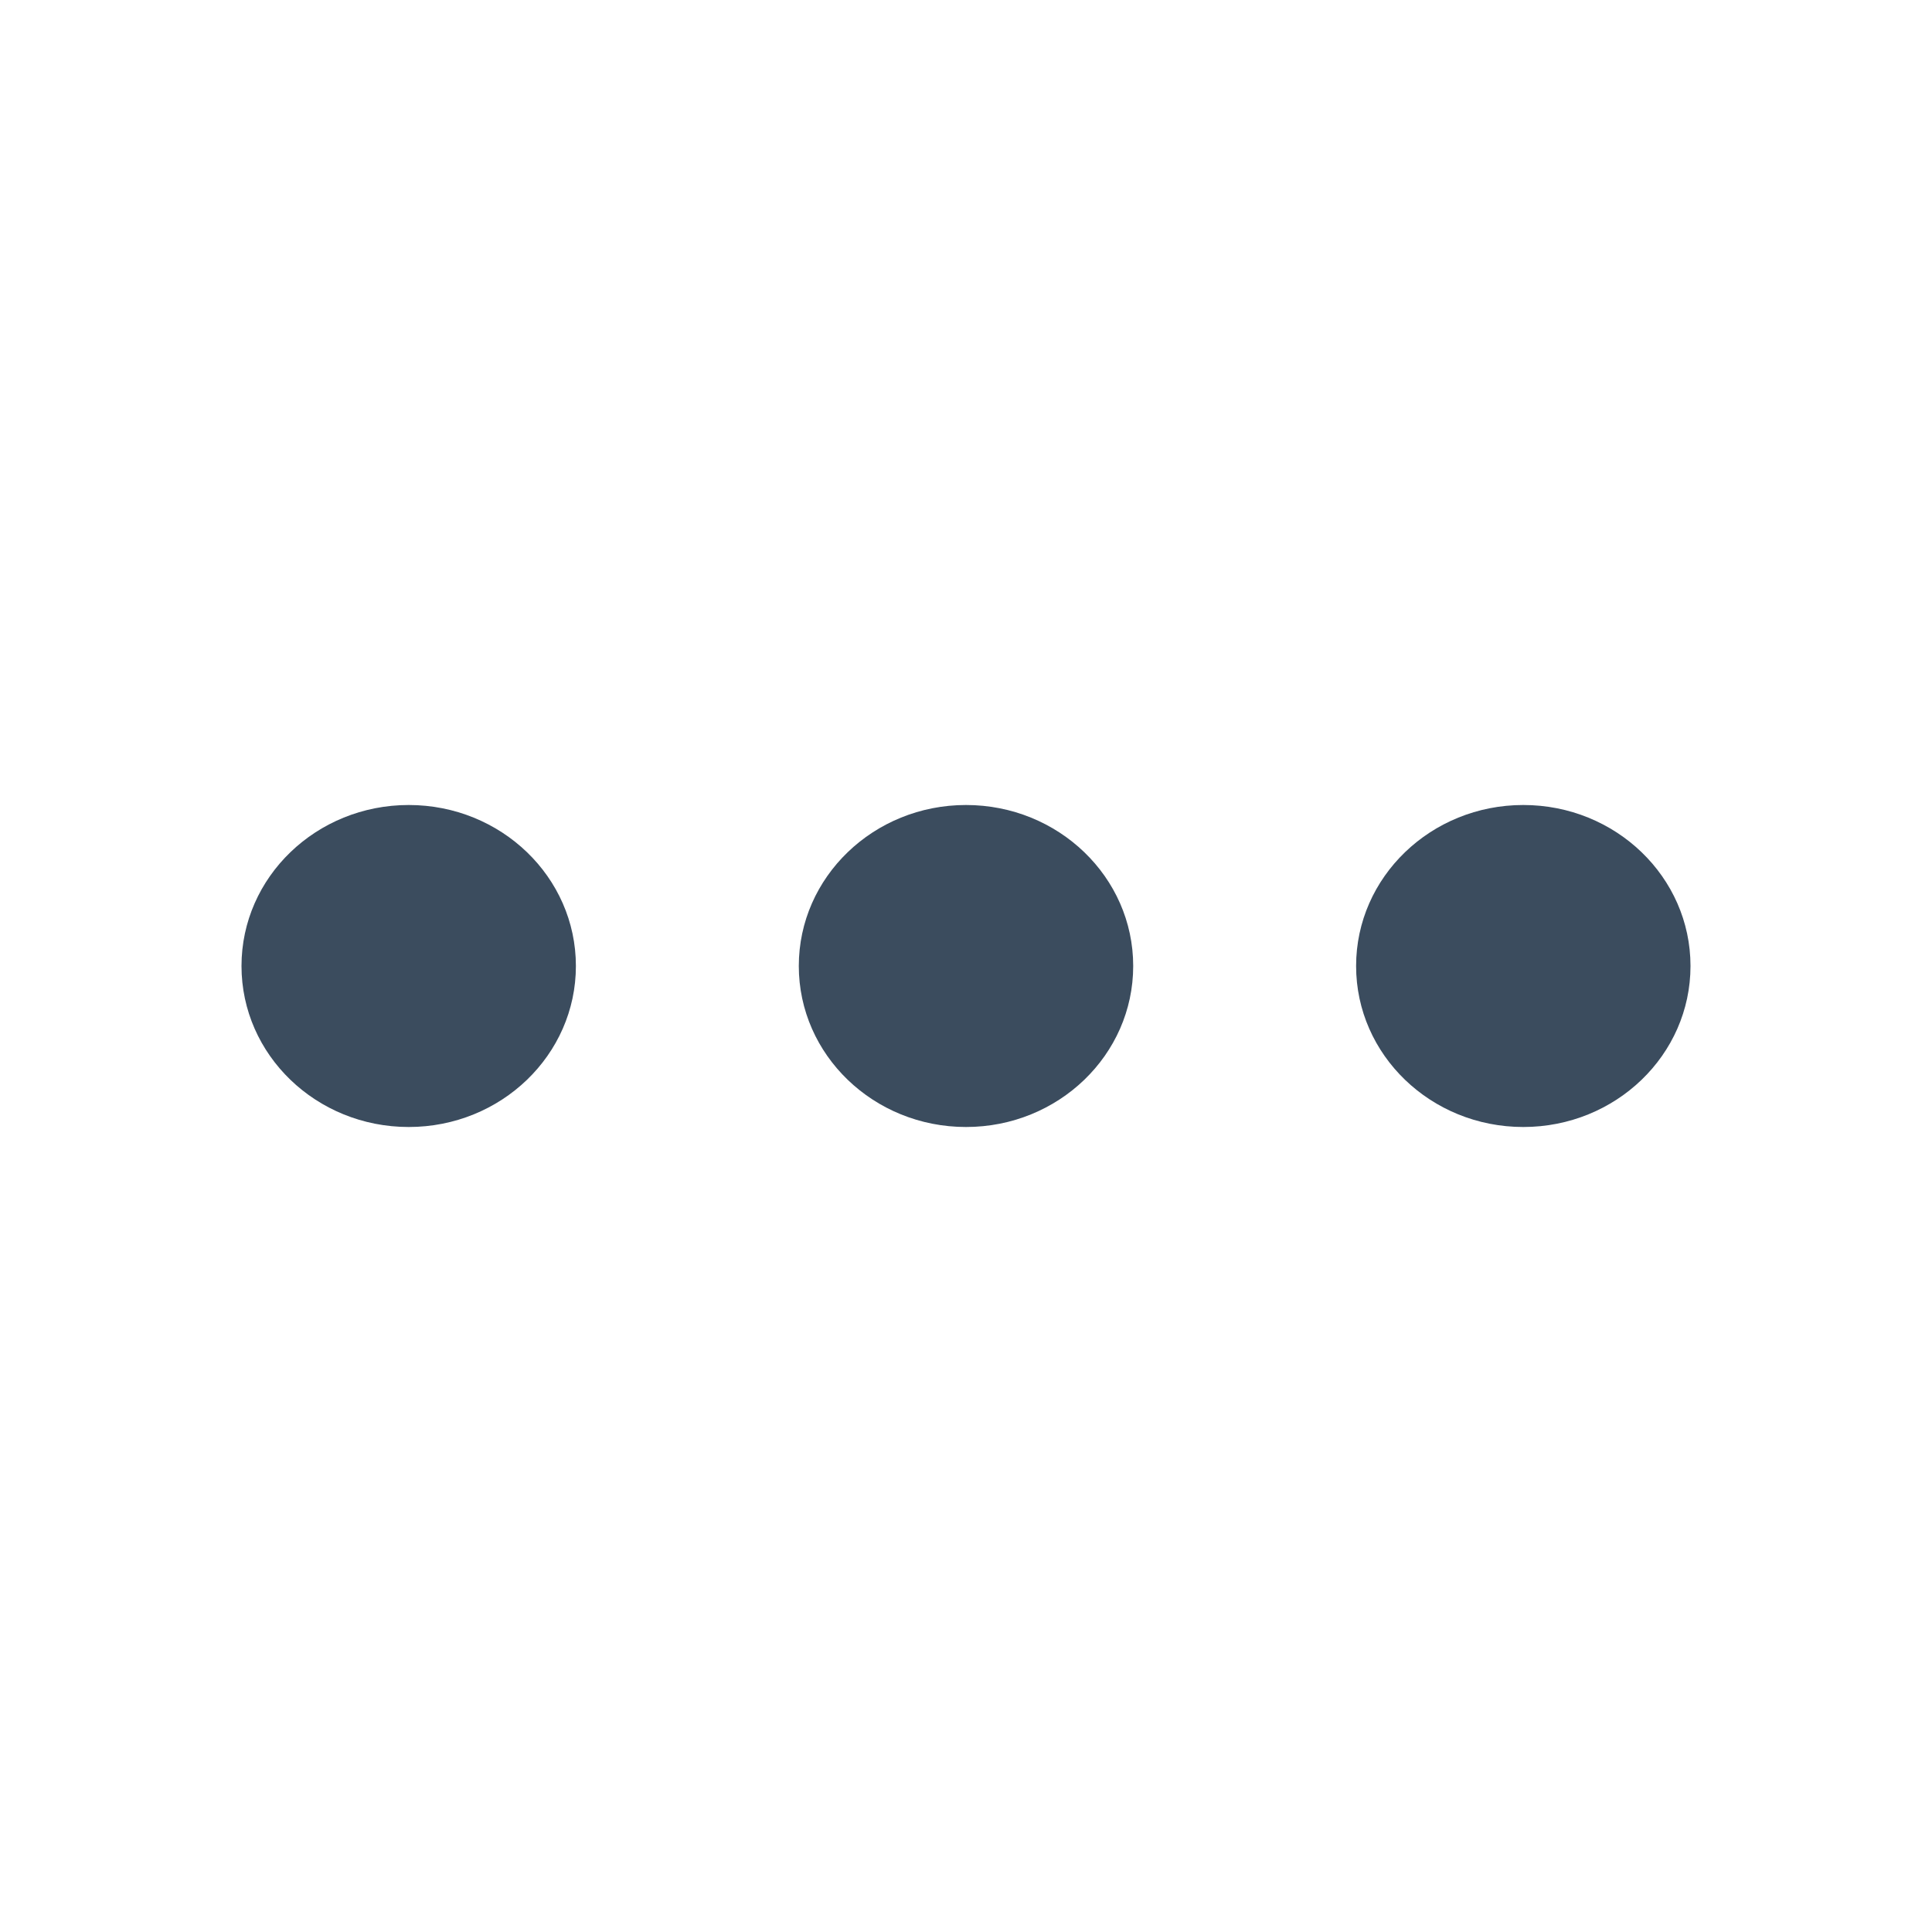
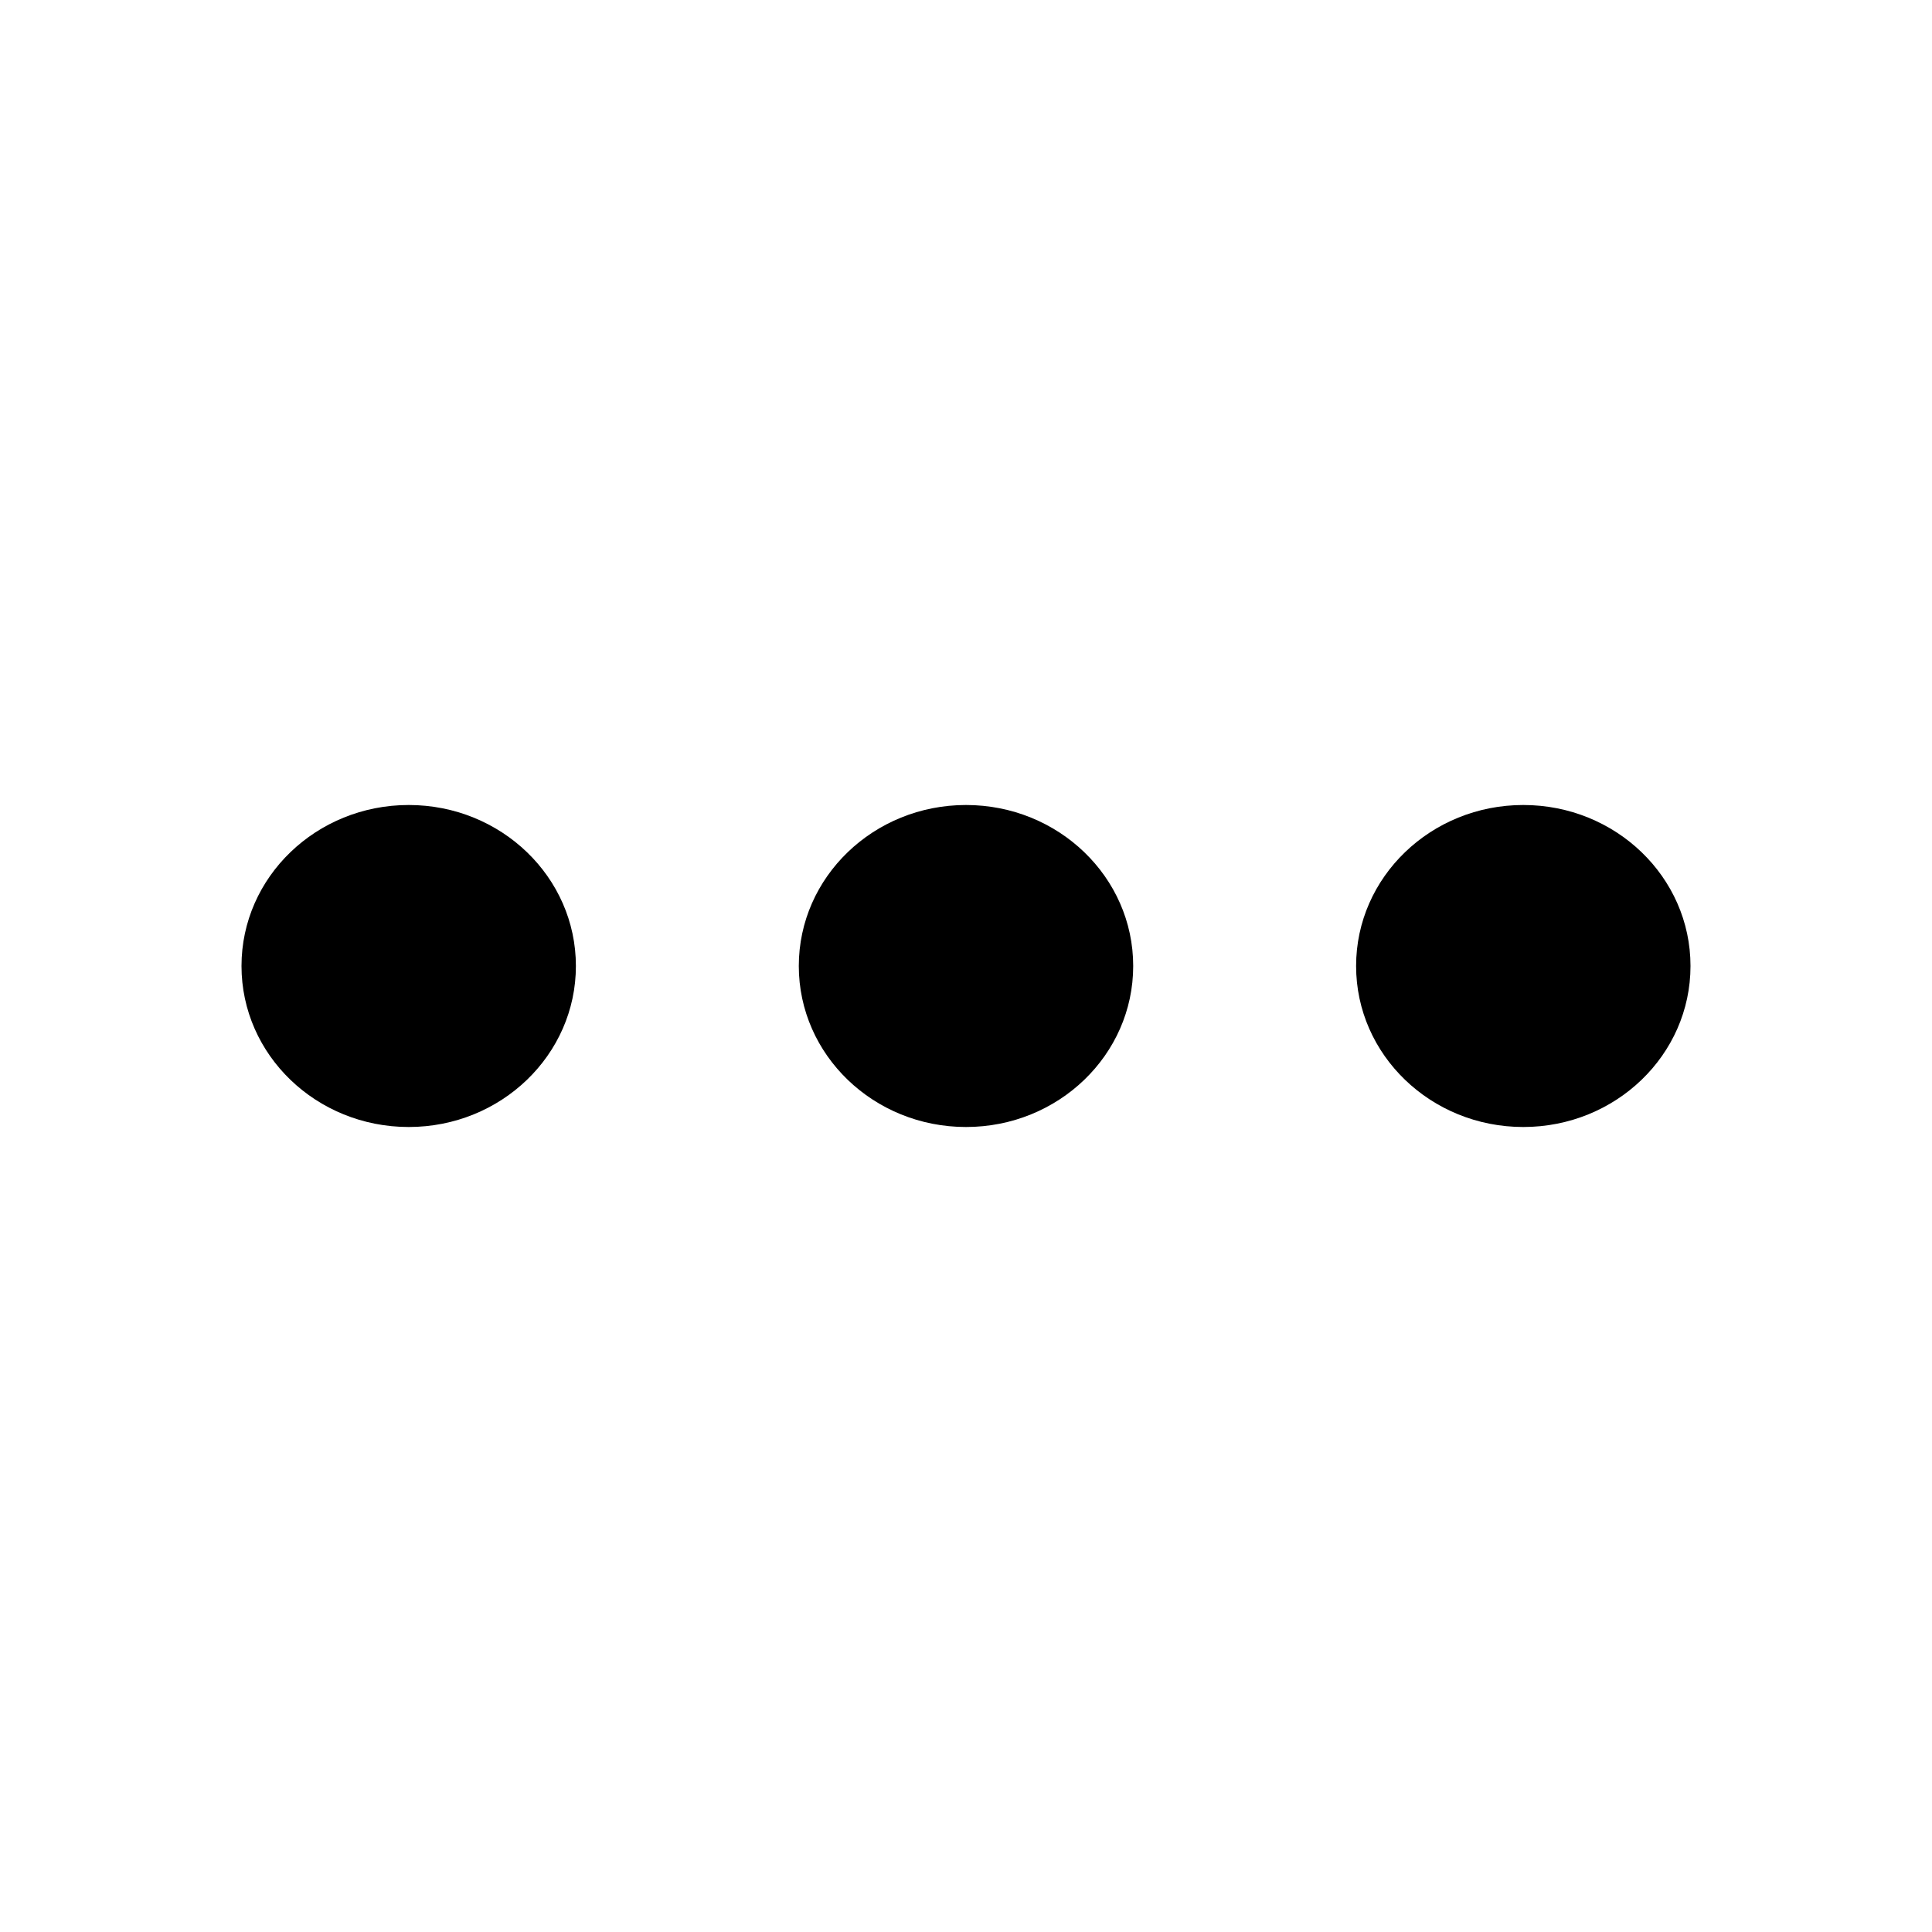
<svg xmlns="http://www.w3.org/2000/svg" width="24" height="24" viewBox="0 0 24 24" fill="none">
-   <path d="M18.923 14C17.776 14 16.846 13.105 16.846 12C16.846 10.895 17.776 10 18.923 10C20.07 10 21 10.895 21 12C21 13.105 20.07 14 18.923 14Z" fill="#3B4C5E" />
-   <path d="M12 14C10.853 14 9.923 13.105 9.923 12C9.923 10.895 10.853 10 12 10C13.147 10 14.077 10.895 14.077 12C14.077 13.105 13.147 14 12 14Z" fill="#3B4C5E" />
-   <path d="M5.077 14C3.93 14 3 13.105 3 12C3 10.895 3.93 10 5.077 10C6.224 10 7.154 10.895 7.154 12C7.154 13.105 6.224 14 5.077 14Z" fill="#3B4C5E" />
+   <path d="M18.923 14C17.776 14 16.846 13.105 16.846 12C16.846 10.895 17.776 10 18.923 10C20.07 10 21 10.895 21 12C21 13.105 20.07 14 18.923 14Z" fill="currentColor" />
+   <path d="M12 14C10.853 14 9.923 13.105 9.923 12C9.923 10.895 10.853 10 12 10C13.147 10 14.077 10.895 14.077 12C14.077 13.105 13.147 14 12 14Z" fill="currentColor" />
+   <path d="M5.077 14C3.93 14 3 13.105 3 12C3 10.895 3.93 10 5.077 10C6.224 10 7.154 10.895 7.154 12C7.154 13.105 6.224 14 5.077 14Z" fill="currentColor" />
</svg>
